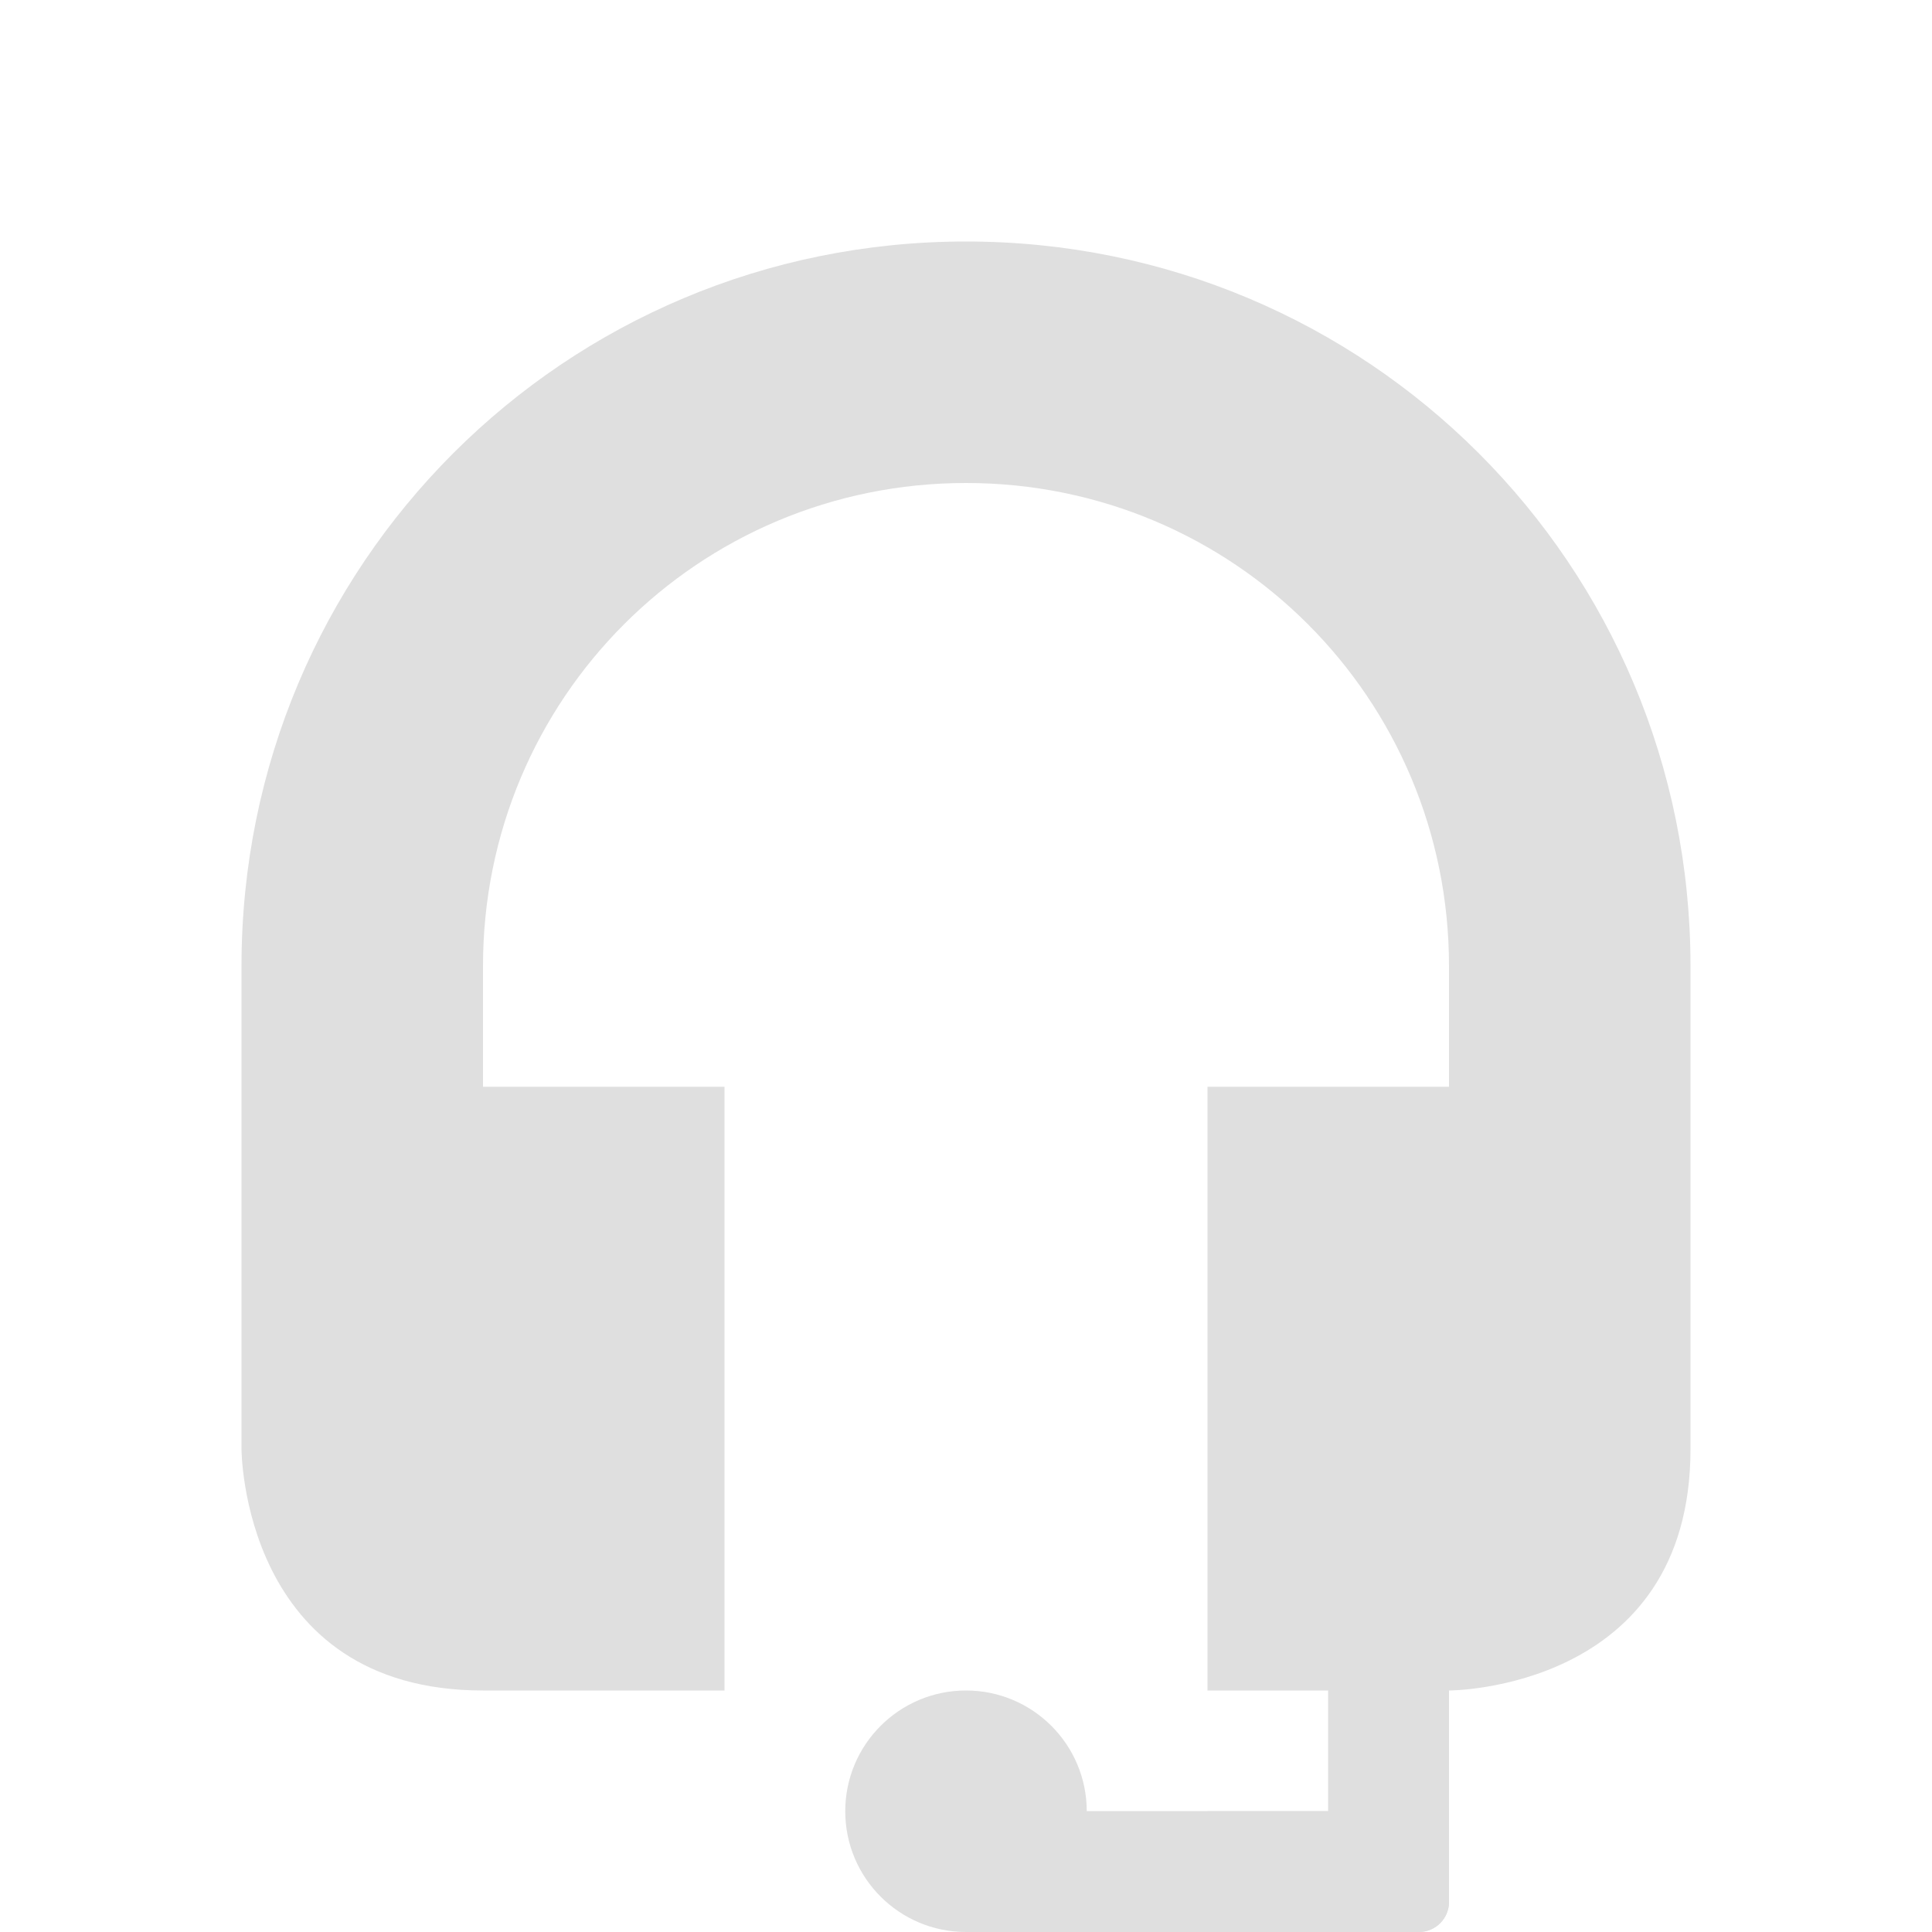
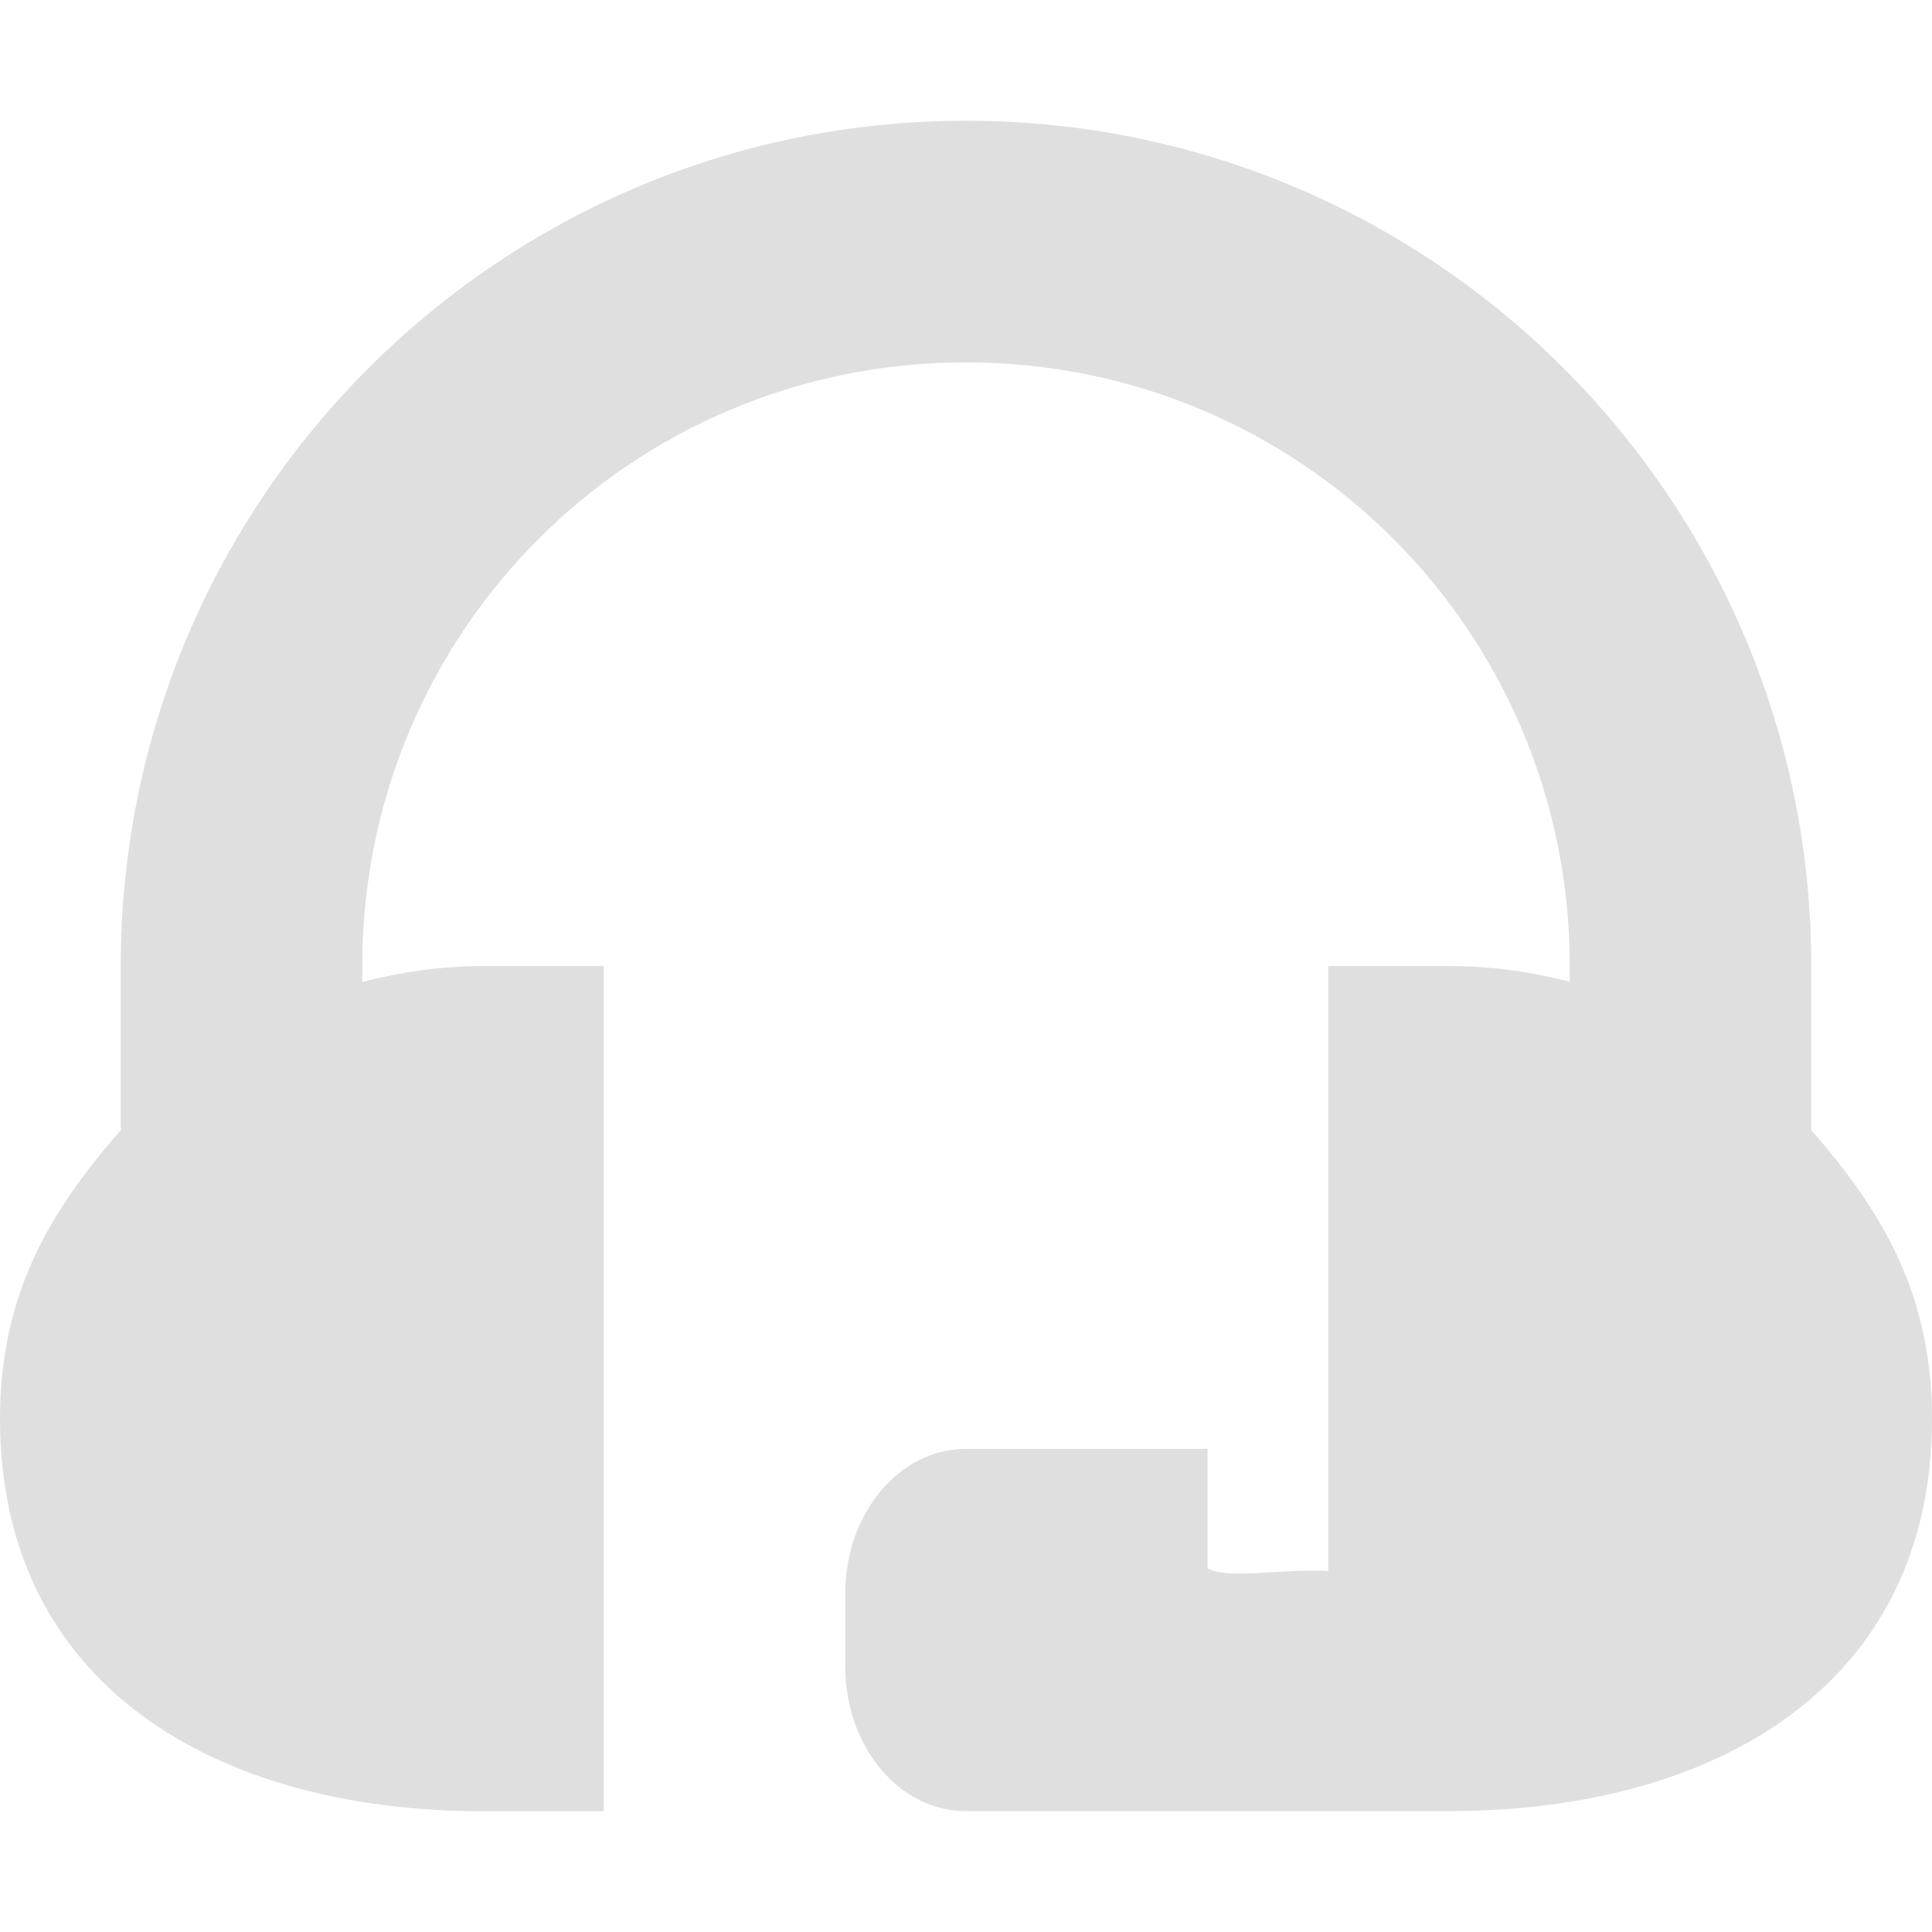
- <svg xmlns="http://www.w3.org/2000/svg" width="16" height="16" viewBox="0 0 16 16" version="1.1" id="svg1">
-   <defs id="defs1">
+ <svg xmlns="http://www.w3.org/2000/svg" width="16" height="16" version="1">
+   <defs>
    <style id="current-color-scheme" type="text/css">
-    .ColorScheme-Text { color:#727272; } .ColorScheme-Highlight { color:#5294e2; }
+    .ColorScheme-Text { color:#dfdfdf; } .ColorScheme-Highlight { color:#4285f4; }
  </style>
  </defs>
-   <g id="g1" style="fill:#dfdfdf;fill-opacity:1">
-     <path style="fill:#dfdfdf;fill-opacity:1" class="ColorScheme-Text" d="M 8 2 C 4.676 2 2 4.676 2 8 L 2 12 C 2 12 2 14 4 14 L 6 14 L 6 9 L 4 9 L 4 8 C 4 5.784 5.784 4 8 4 C 10.216 4 12 5.784 12 8 L 12 9 L 10 9 L 10 14 L 12 14 C 12 14 14 14 14 12 L 14 8 C 14 4.676 11.324 2 8 2 z" id="path1" />
-     <circle style="color:#dfdfdf;fill:#dfdfdf;fill-opacity:1" class="ColorScheme-Text" cx="8" cy="15" id="circle1" r="1" />
-     <path d="m 11.75,15 c 0.138,0 0.25,0.112 0.25,0.25 v 0.5 C 12,15.889 11.888,16 11.75,16 H 10 v -1 z" style="color:#dfdfdf;fill:#dfdfdf;fill-opacity:1" id="path1-2" />
-     <path d="M 12,15.75 C 12,15.888 11.889,16 11.75,16 h -0.5 C 11.111,16 11,15.888 11,15.75 V 14 h 1 z" style="color:#dfdfdf;fill:#dfdfdf;fill-opacity:1" id="path1-2-2" />
-     <path d="m 11,15 v 1 H 8 v -1 z" style="color:#dfdfdf;fill:#dfdfdf;stroke-width:0.866;fill-opacity:1" id="path1-3" />
-     <path d="m 11,15 v 1 H 8 v -1 z" style="color:#dfdfdf;fill:#dfdfdf;stroke-width:0.866;fill-opacity:1" id="path1-3-7" />
-     <path d="m 12,13 v 2 h -1 v -2 z" style="color:#dfdfdf;fill:#dfdfdf;stroke-width:0.707;fill-opacity:1" id="path1-3-2" />
-   </g>
+   <path style="fill:currentColor" class="ColorScheme-Text" d="M 8,1 C 4.134,1 1,4.134 1,8 V 9.361 C 0.357,10.09 0.002,10.778 0,11.75 0,13.959 1.791,15 4,15 H 5 V 8 H 4 C 3.662,8.002 3.326,8.047 3,8.133 V 8 C 3,5.231 5.23,3.001 8,3.001 10.77,3.001 13,5.231 13,8 V 8.131 C 12.674,8.045 12.338,8.001 12,8 H 11 V 13.011 C 10.608,12.987 10.193,13.085 10,12.989 V 11.999 H 8 C 7.446,11.999 7,12.534 7,13.199 V 13.8 C 7,14.465 7.446,14.999 8,14.999 H 11 11.754 12 C 14.209,14.999 16,13.959 16,11.75 15.998,10.778 15.643,10.089 15,9.36 V 7.999 C 15,4.134 11.866,1 8,1 Z" />
</svg>
